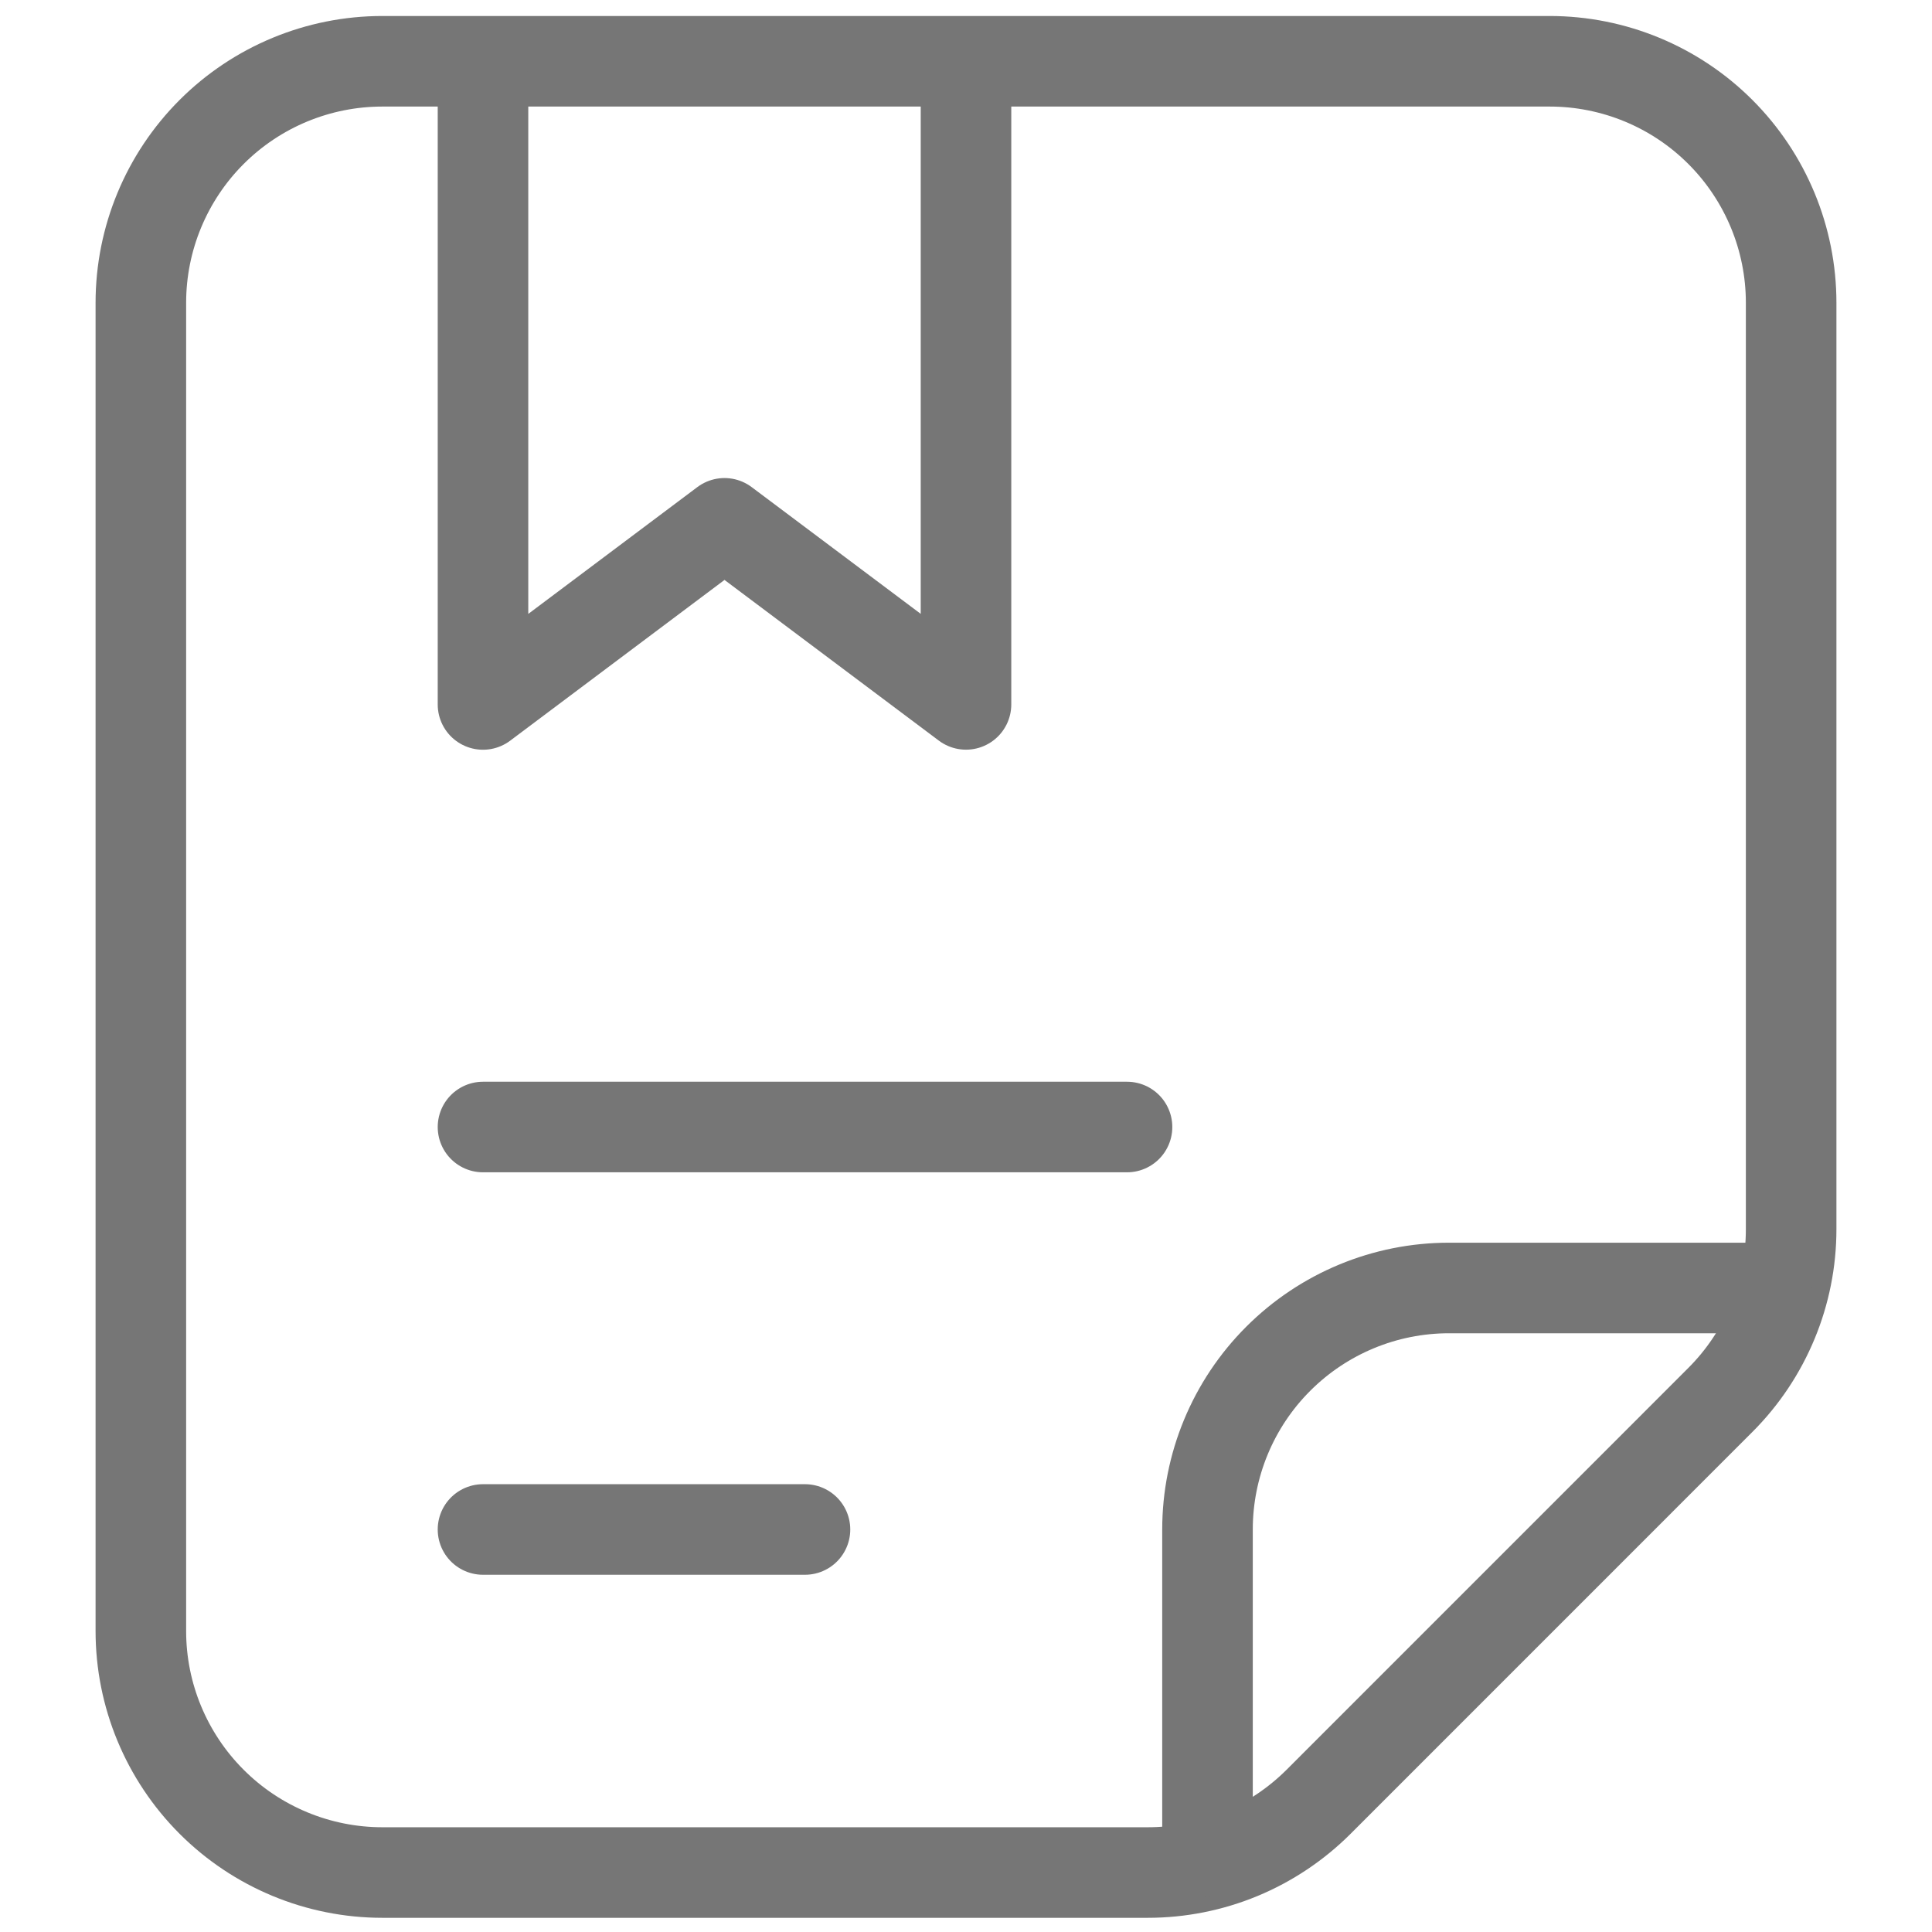
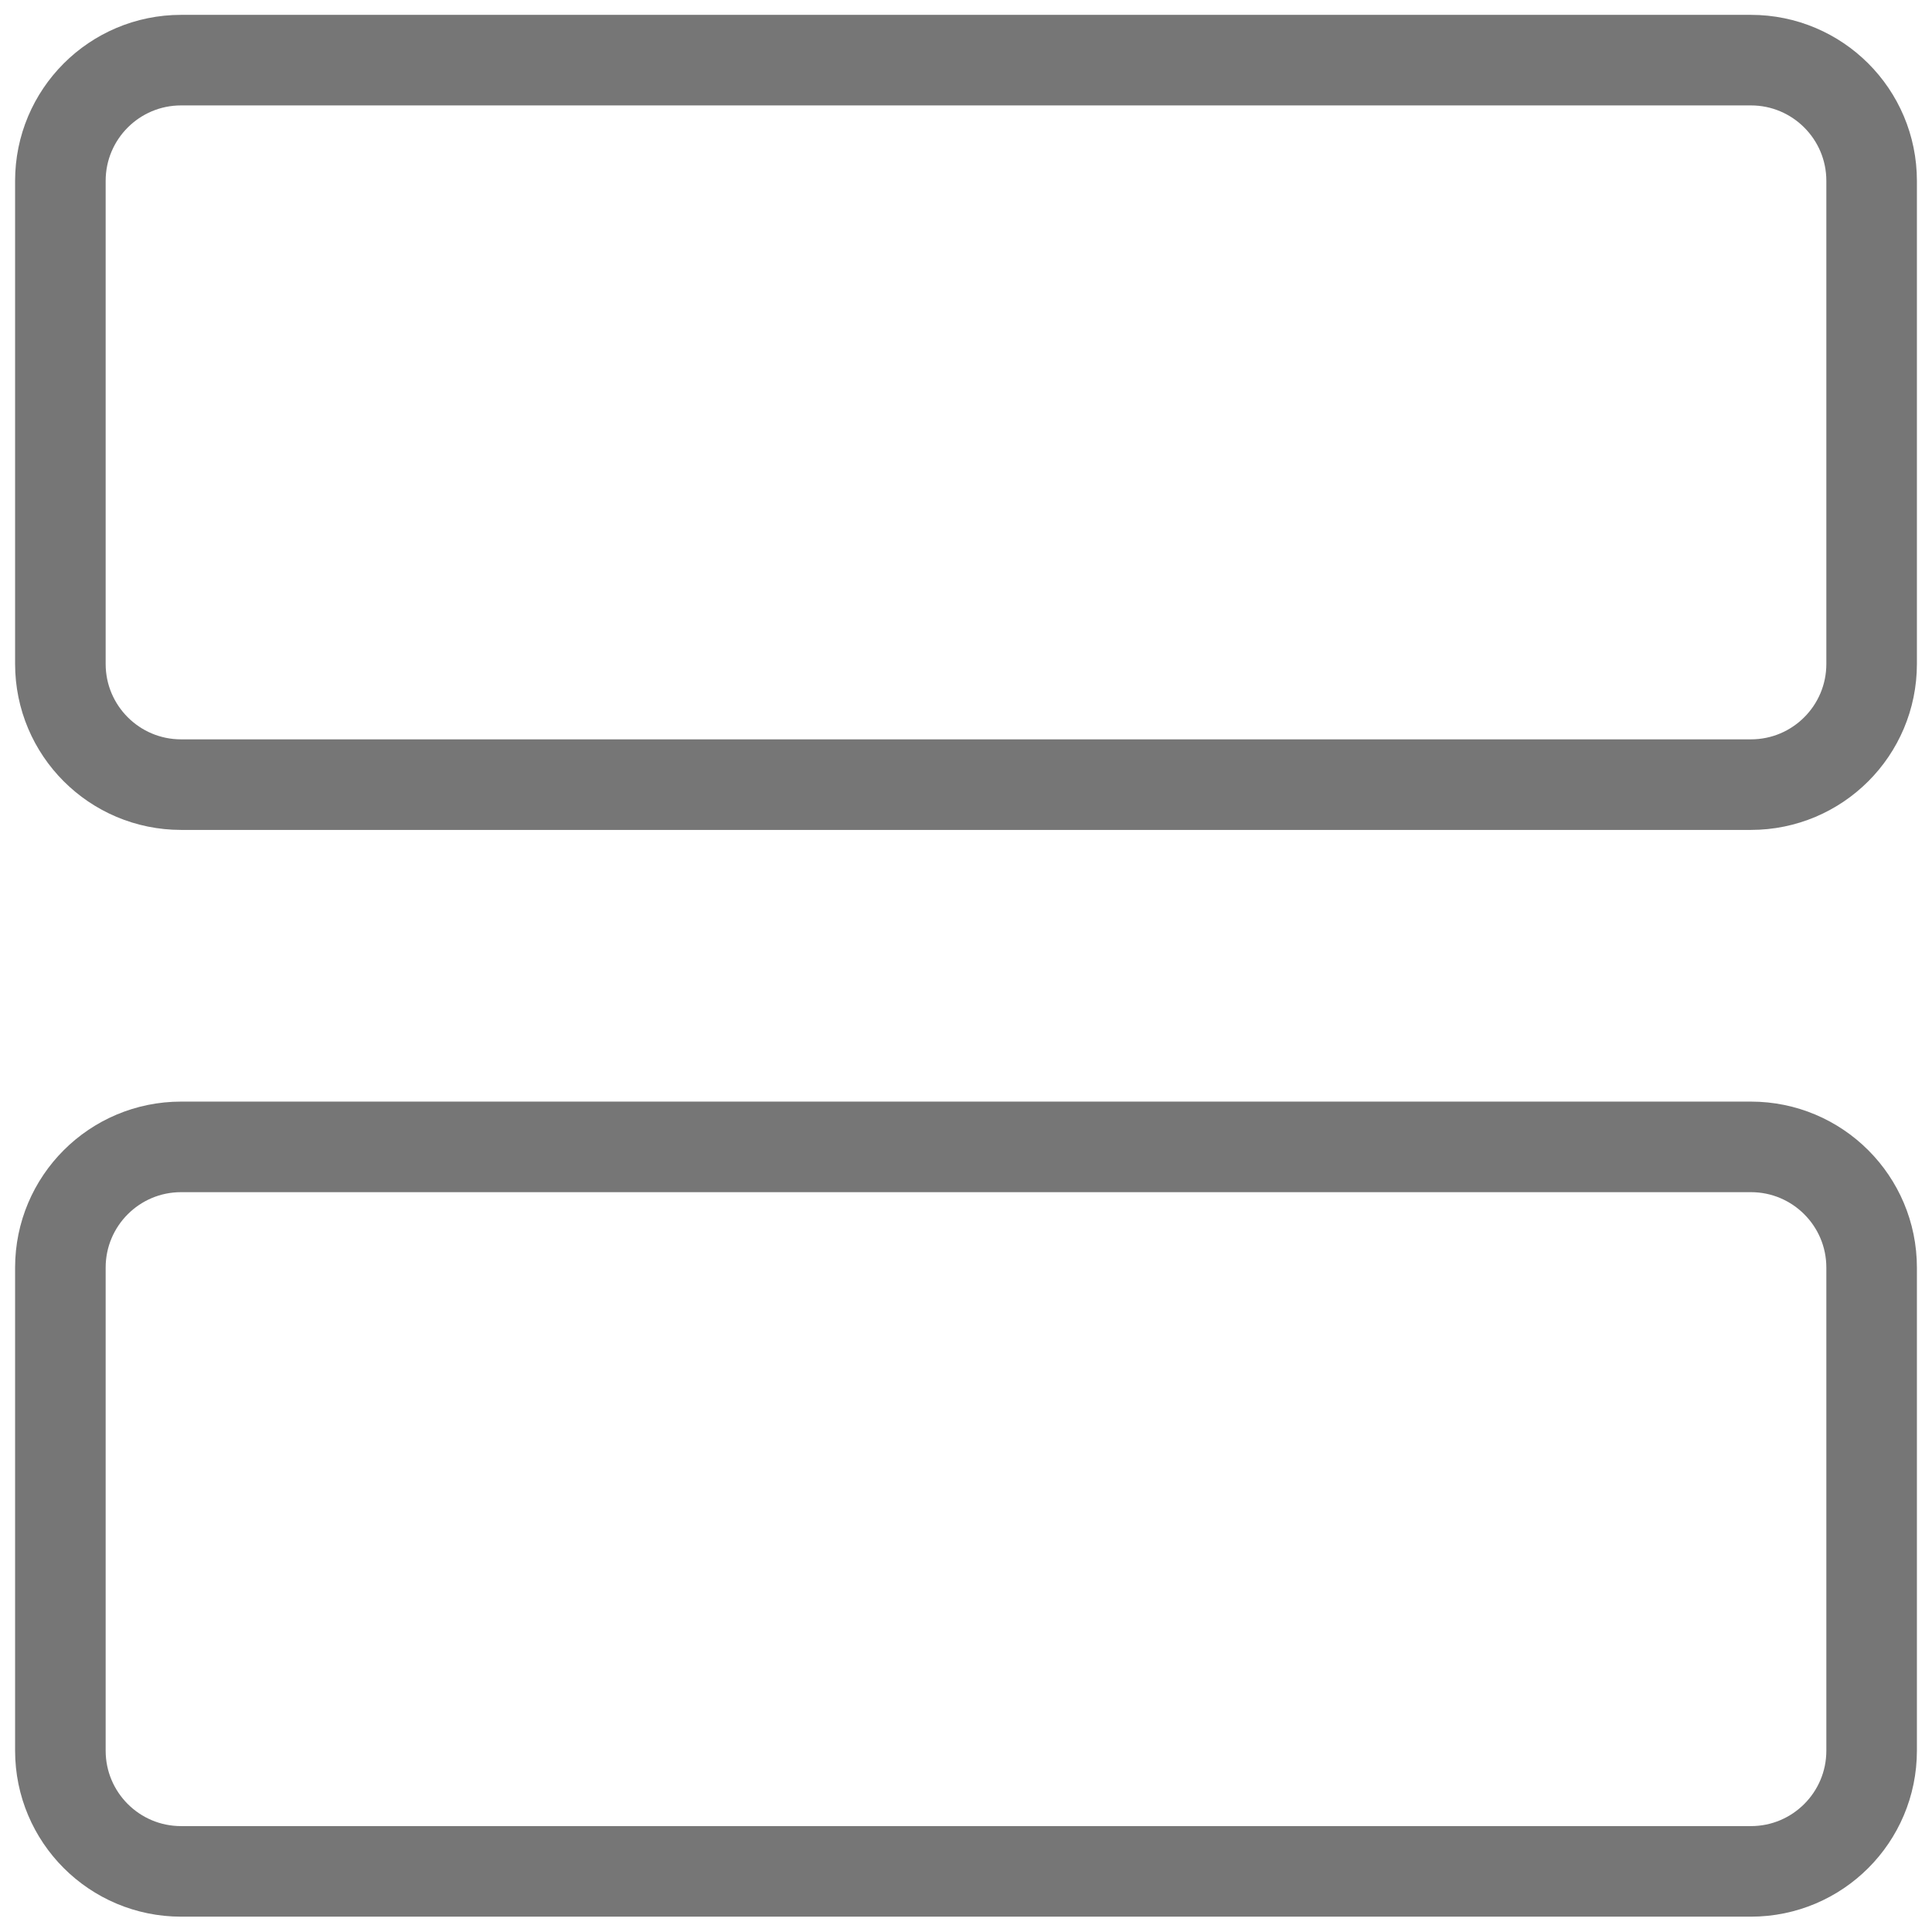
<svg xmlns="http://www.w3.org/2000/svg" width="32" height="32" viewBox="0 0 32 32" fill="none">
-   <path d="M28.495 23.187L21.839 29.844C21.467 30.215 21.026 30.51 20.541 30.711C20.055 30.912 19.535 31.015 19.009 31.015H6.333C5.273 31.015 4.255 30.593 3.505 29.843C2.755 29.093 2.333 28.076 2.333 27.015V5.015C2.333 3.954 2.755 2.936 3.505 2.186C4.255 1.436 5.273 1.015 6.333 1.015H25.667C26.728 1.015 27.745 1.436 28.495 2.186C29.245 2.936 29.667 3.954 29.667 5.015V20.359C29.667 21.419 29.245 22.437 28.495 23.187Z" stroke="#767676" stroke-width="1.5" stroke-linecap="round" stroke-linejoin="round" />
-   <path d="M20 30.667V25.333C20 24.273 20.421 23.255 21.172 22.505C21.922 21.755 22.939 21.333 24 21.333H29.258" stroke="#767676" stroke-width="1.5" stroke-linecap="round" stroke-linejoin="round" />
-   <path d="M8 25.333H13.333" stroke="#767676" stroke-width="1.5" stroke-linecap="round" stroke-linejoin="round" />
-   <path d="M8 18.667H18.667" stroke="#767676" stroke-width="1.5" stroke-linecap="round" stroke-linejoin="round" />
-   <path d="M8 1.335V11.668L12 8.668L16 11.667V1.333" stroke="#767676" stroke-width="1.5" stroke-linecap="round" stroke-linejoin="round" />
+   <path d="M29 0.996H3C1.895 0.996 1 1.891 1 2.996V10.996C1 12.101 1.895 12.996 3 12.996H29C30.105 12.996 31 12.101 31 10.996V2.996C31 1.891 30.105 0.996 29 0.996Z" stroke="#767676" stroke-width="1.5" stroke-linecap="round" stroke-linejoin="round" />
+   <path d="M29 18.996H3C1.895 18.996 1 19.891 1 20.996V28.996C1 30.101 1.895 30.996 3 30.996H29C30.105 30.996 31 30.101 31 28.996V20.996C31 19.891 30.105 18.996 29 18.996Z" stroke="#767676" stroke-width="1.5" stroke-linecap="round" stroke-linejoin="round" />
</svg>
